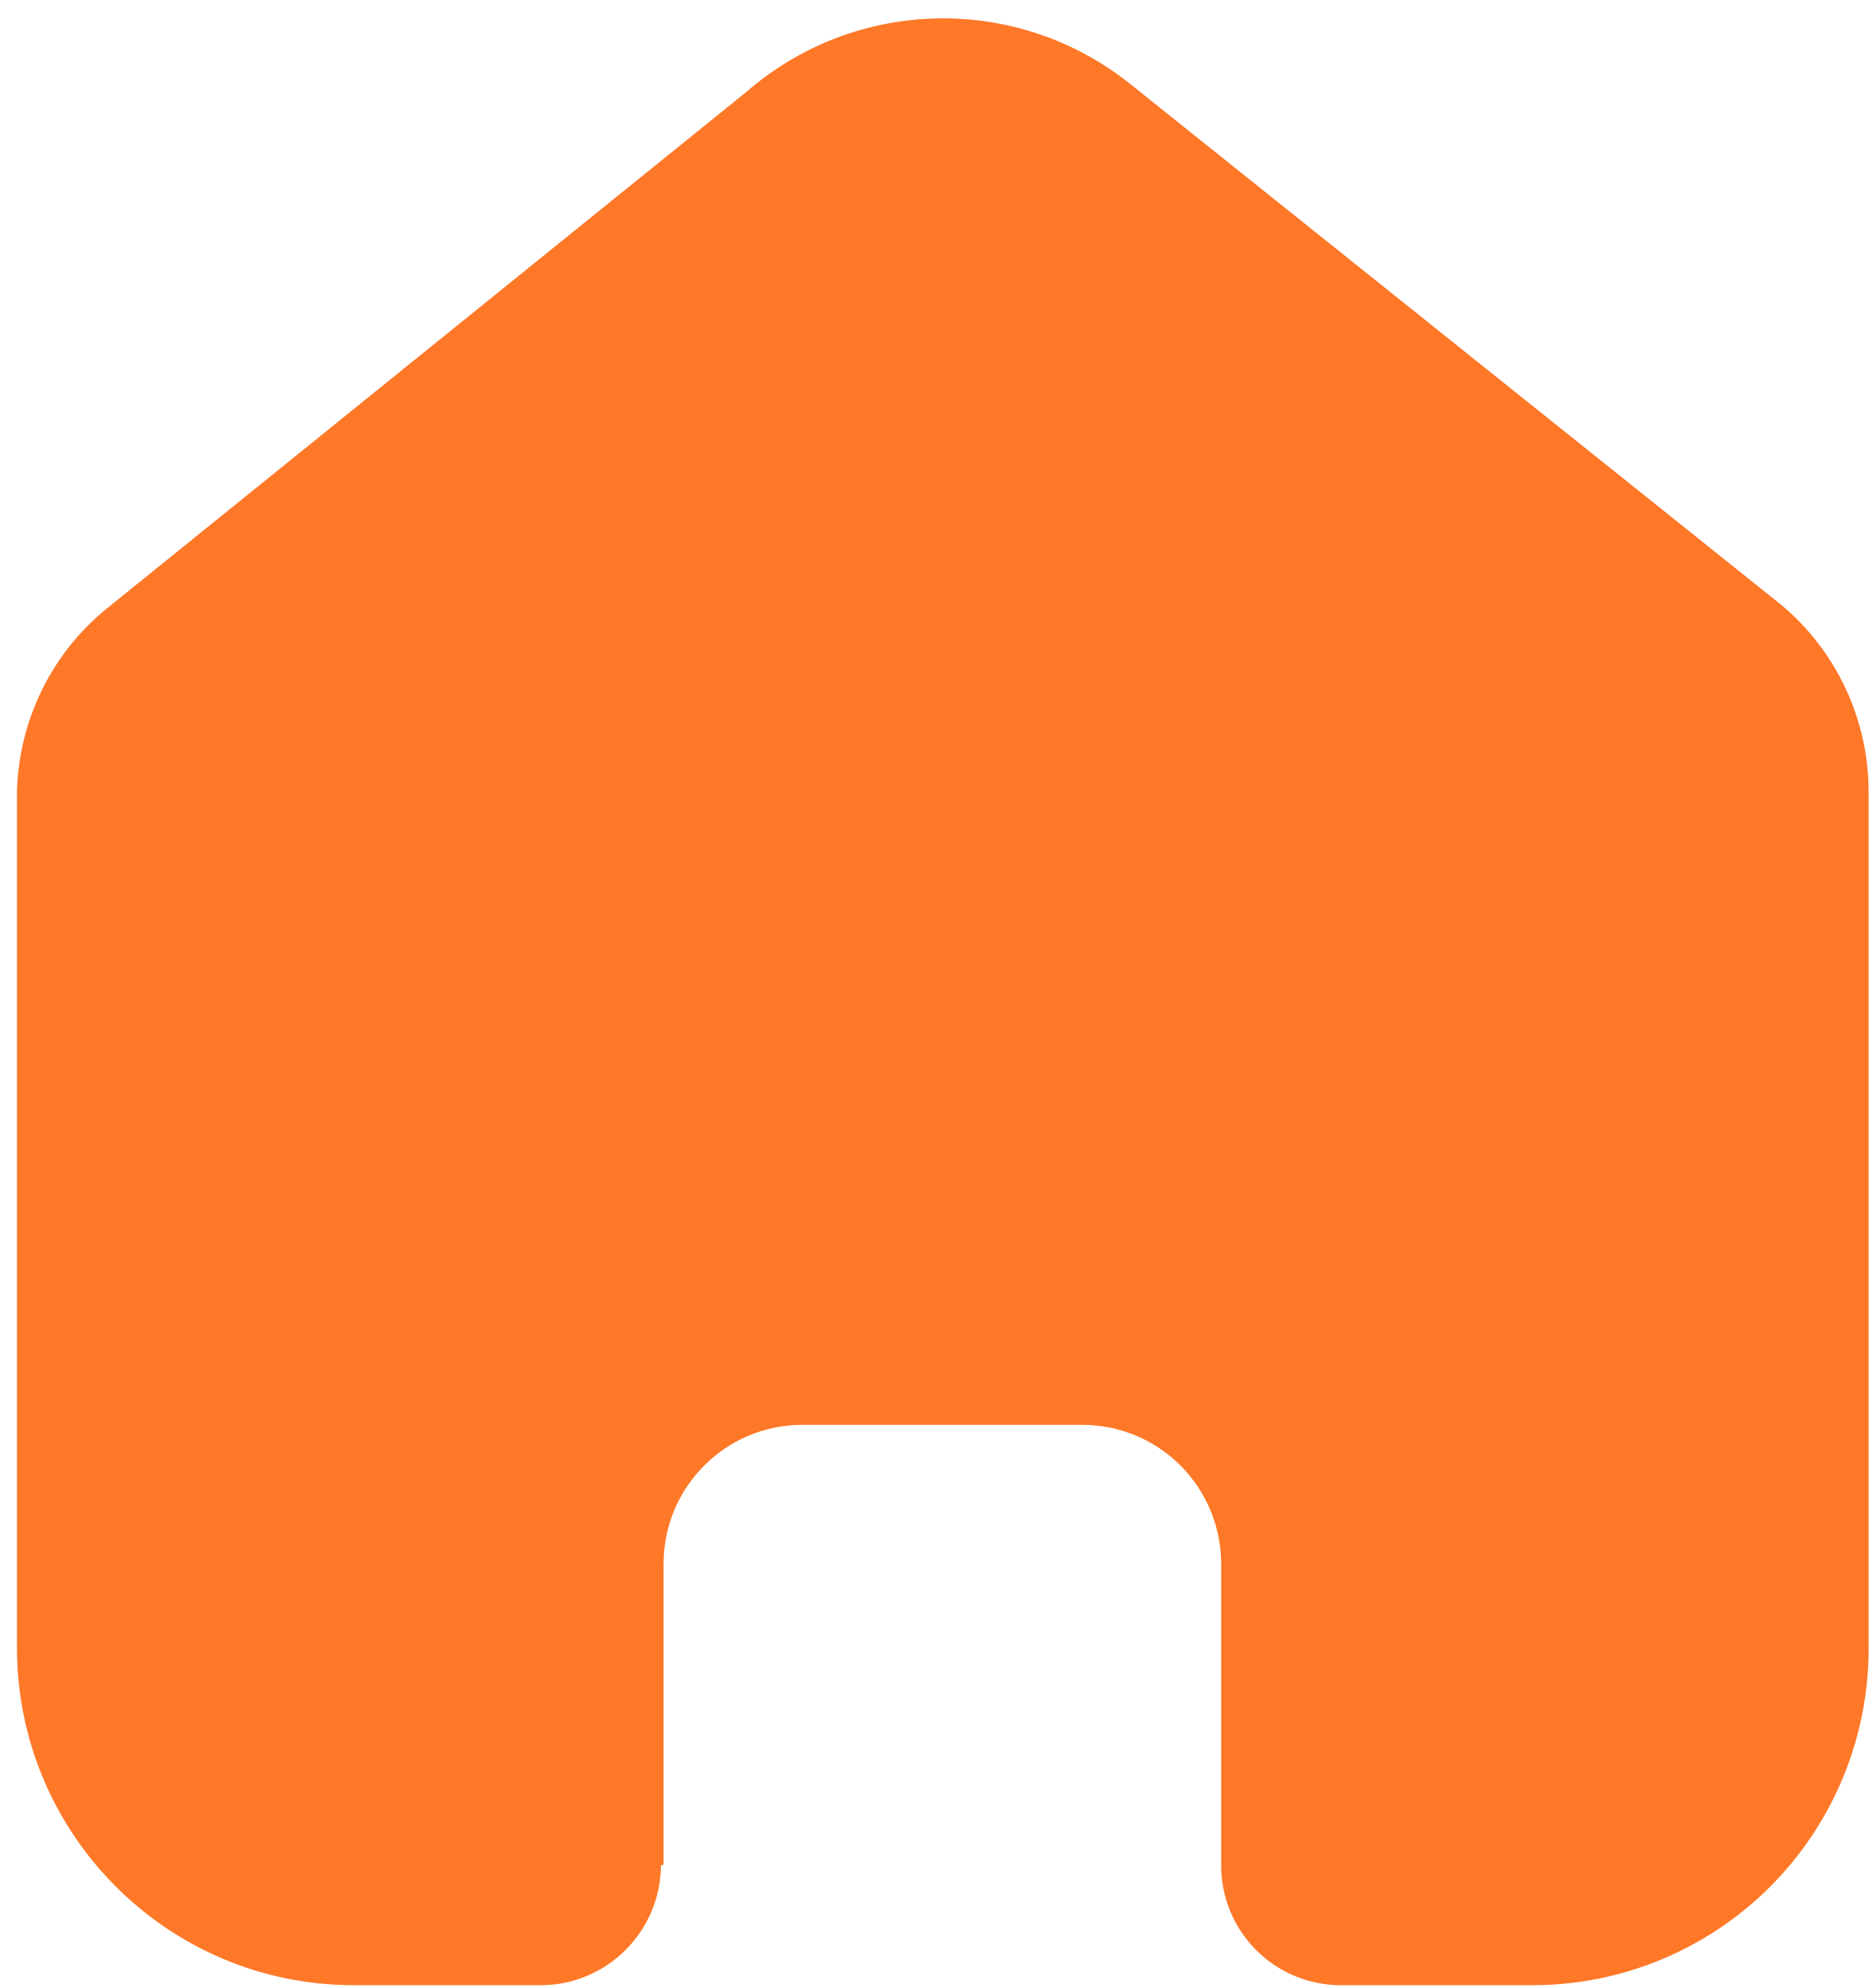
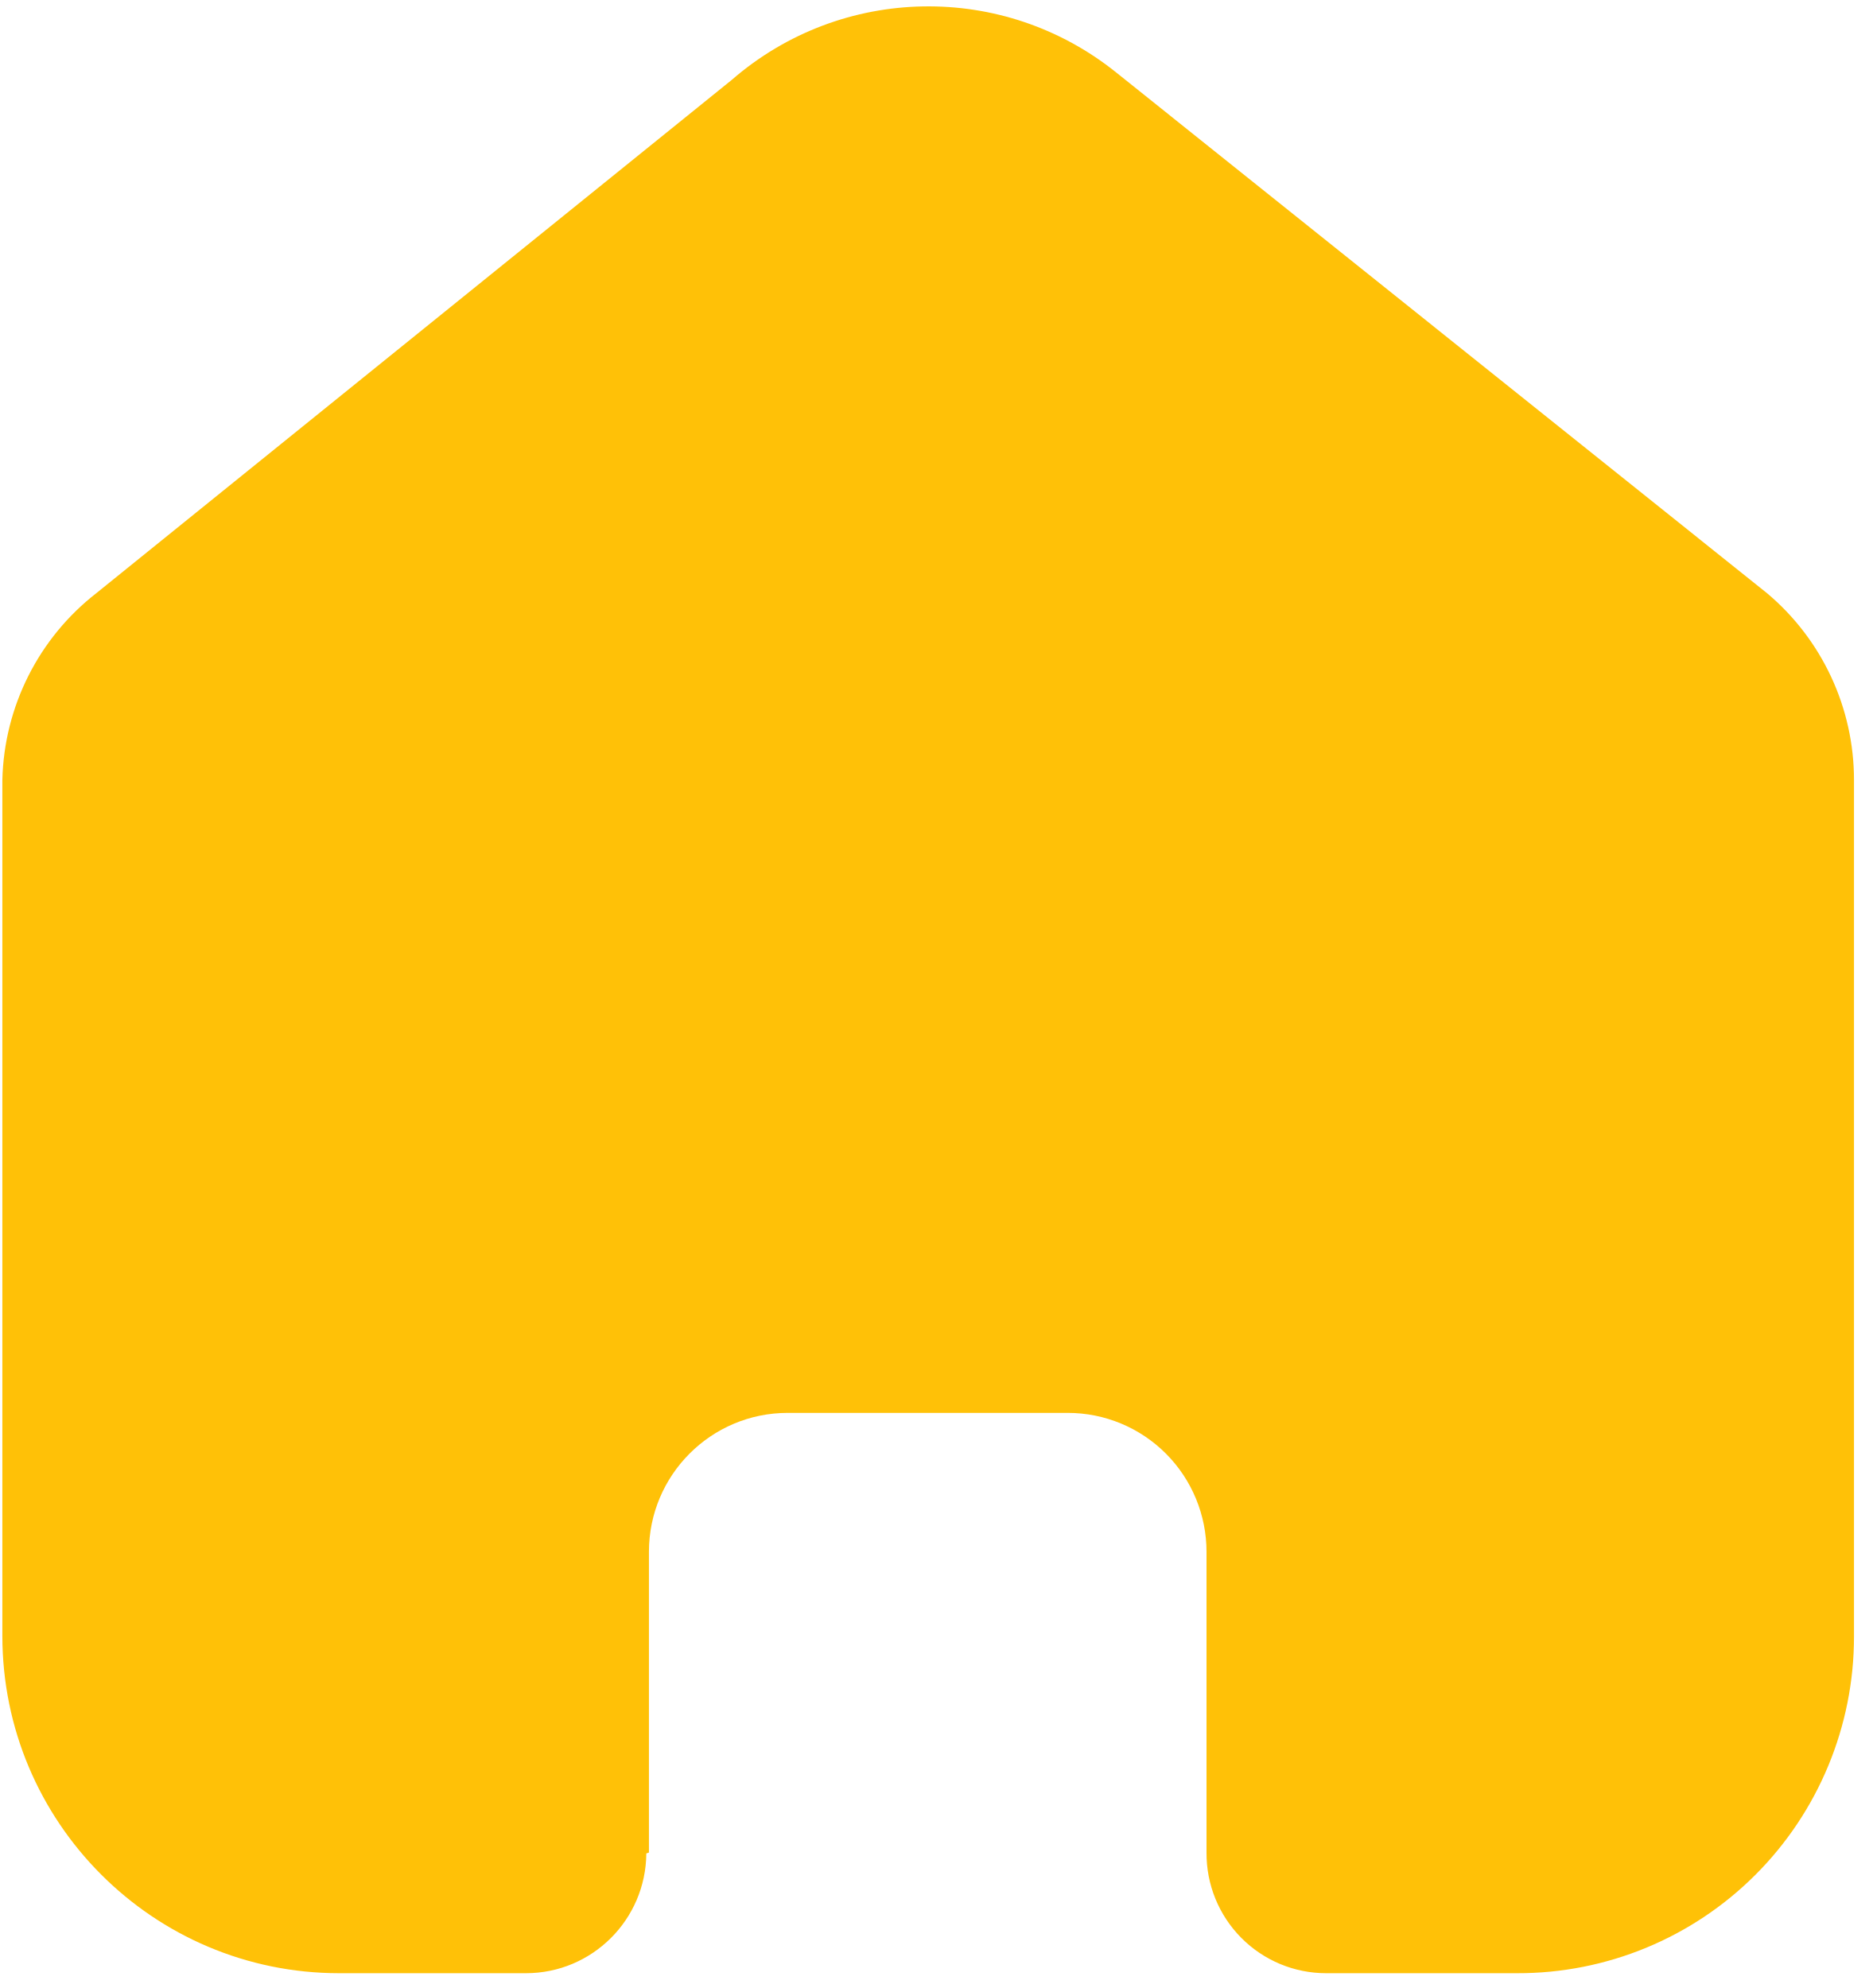
<svg xmlns="http://www.w3.org/2000/svg" width="81" height="86" viewBox="0 0 81 86" fill="none">
-   <path d="M28.701 80.66V67.652C28.701 64.331 31.388 61.639 34.702 61.639H46.817C48.409 61.639 49.935 62.273 51.061 63.4C52.186 64.528 52.818 66.057 52.818 67.652V80.66C52.808 82.041 53.349 83.368 54.319 84.348C55.29 85.328 56.611 85.879 57.989 85.879H66.254C70.115 85.888 73.82 84.359 76.553 81.628C79.287 78.896 80.823 75.188 80.823 71.32V34.261C80.823 31.137 79.441 28.174 77.049 26.169L48.931 3.669C44.04 -0.276 37.032 -0.148 32.287 3.972L4.811 26.169C2.306 28.114 0.808 31.087 0.734 34.261V71.282C0.734 79.343 7.257 85.879 15.303 85.879H23.38C26.241 85.879 28.567 83.565 28.588 80.698L28.701 80.66Z" fill="#FF7828" />
+   <path d="M28.068 80.141V67.133C28.068 63.813 30.755 61.121 34.069 61.121H46.184C47.776 61.121 49.302 61.754 50.428 62.882C51.553 64.009 52.185 65.539 52.185 67.133V80.141C52.175 81.522 52.716 82.85 53.687 83.829C54.657 84.809 55.978 85.36 57.356 85.36H65.621C69.482 85.37 73.188 83.841 75.921 81.109C78.654 78.378 80.19 74.669 80.19 70.801V33.743C80.19 30.619 78.808 27.655 76.416 25.651L48.298 3.151C43.407 -0.794 36.399 -0.667 31.654 3.453L4.178 25.651C1.673 27.596 0.176 30.568 0.102 33.743V70.763C0.102 78.825 6.624 85.36 14.67 85.36H22.747C25.609 85.36 27.934 83.047 27.955 80.179L28.068 80.141Z" fill="#FFC107" />
</svg>
